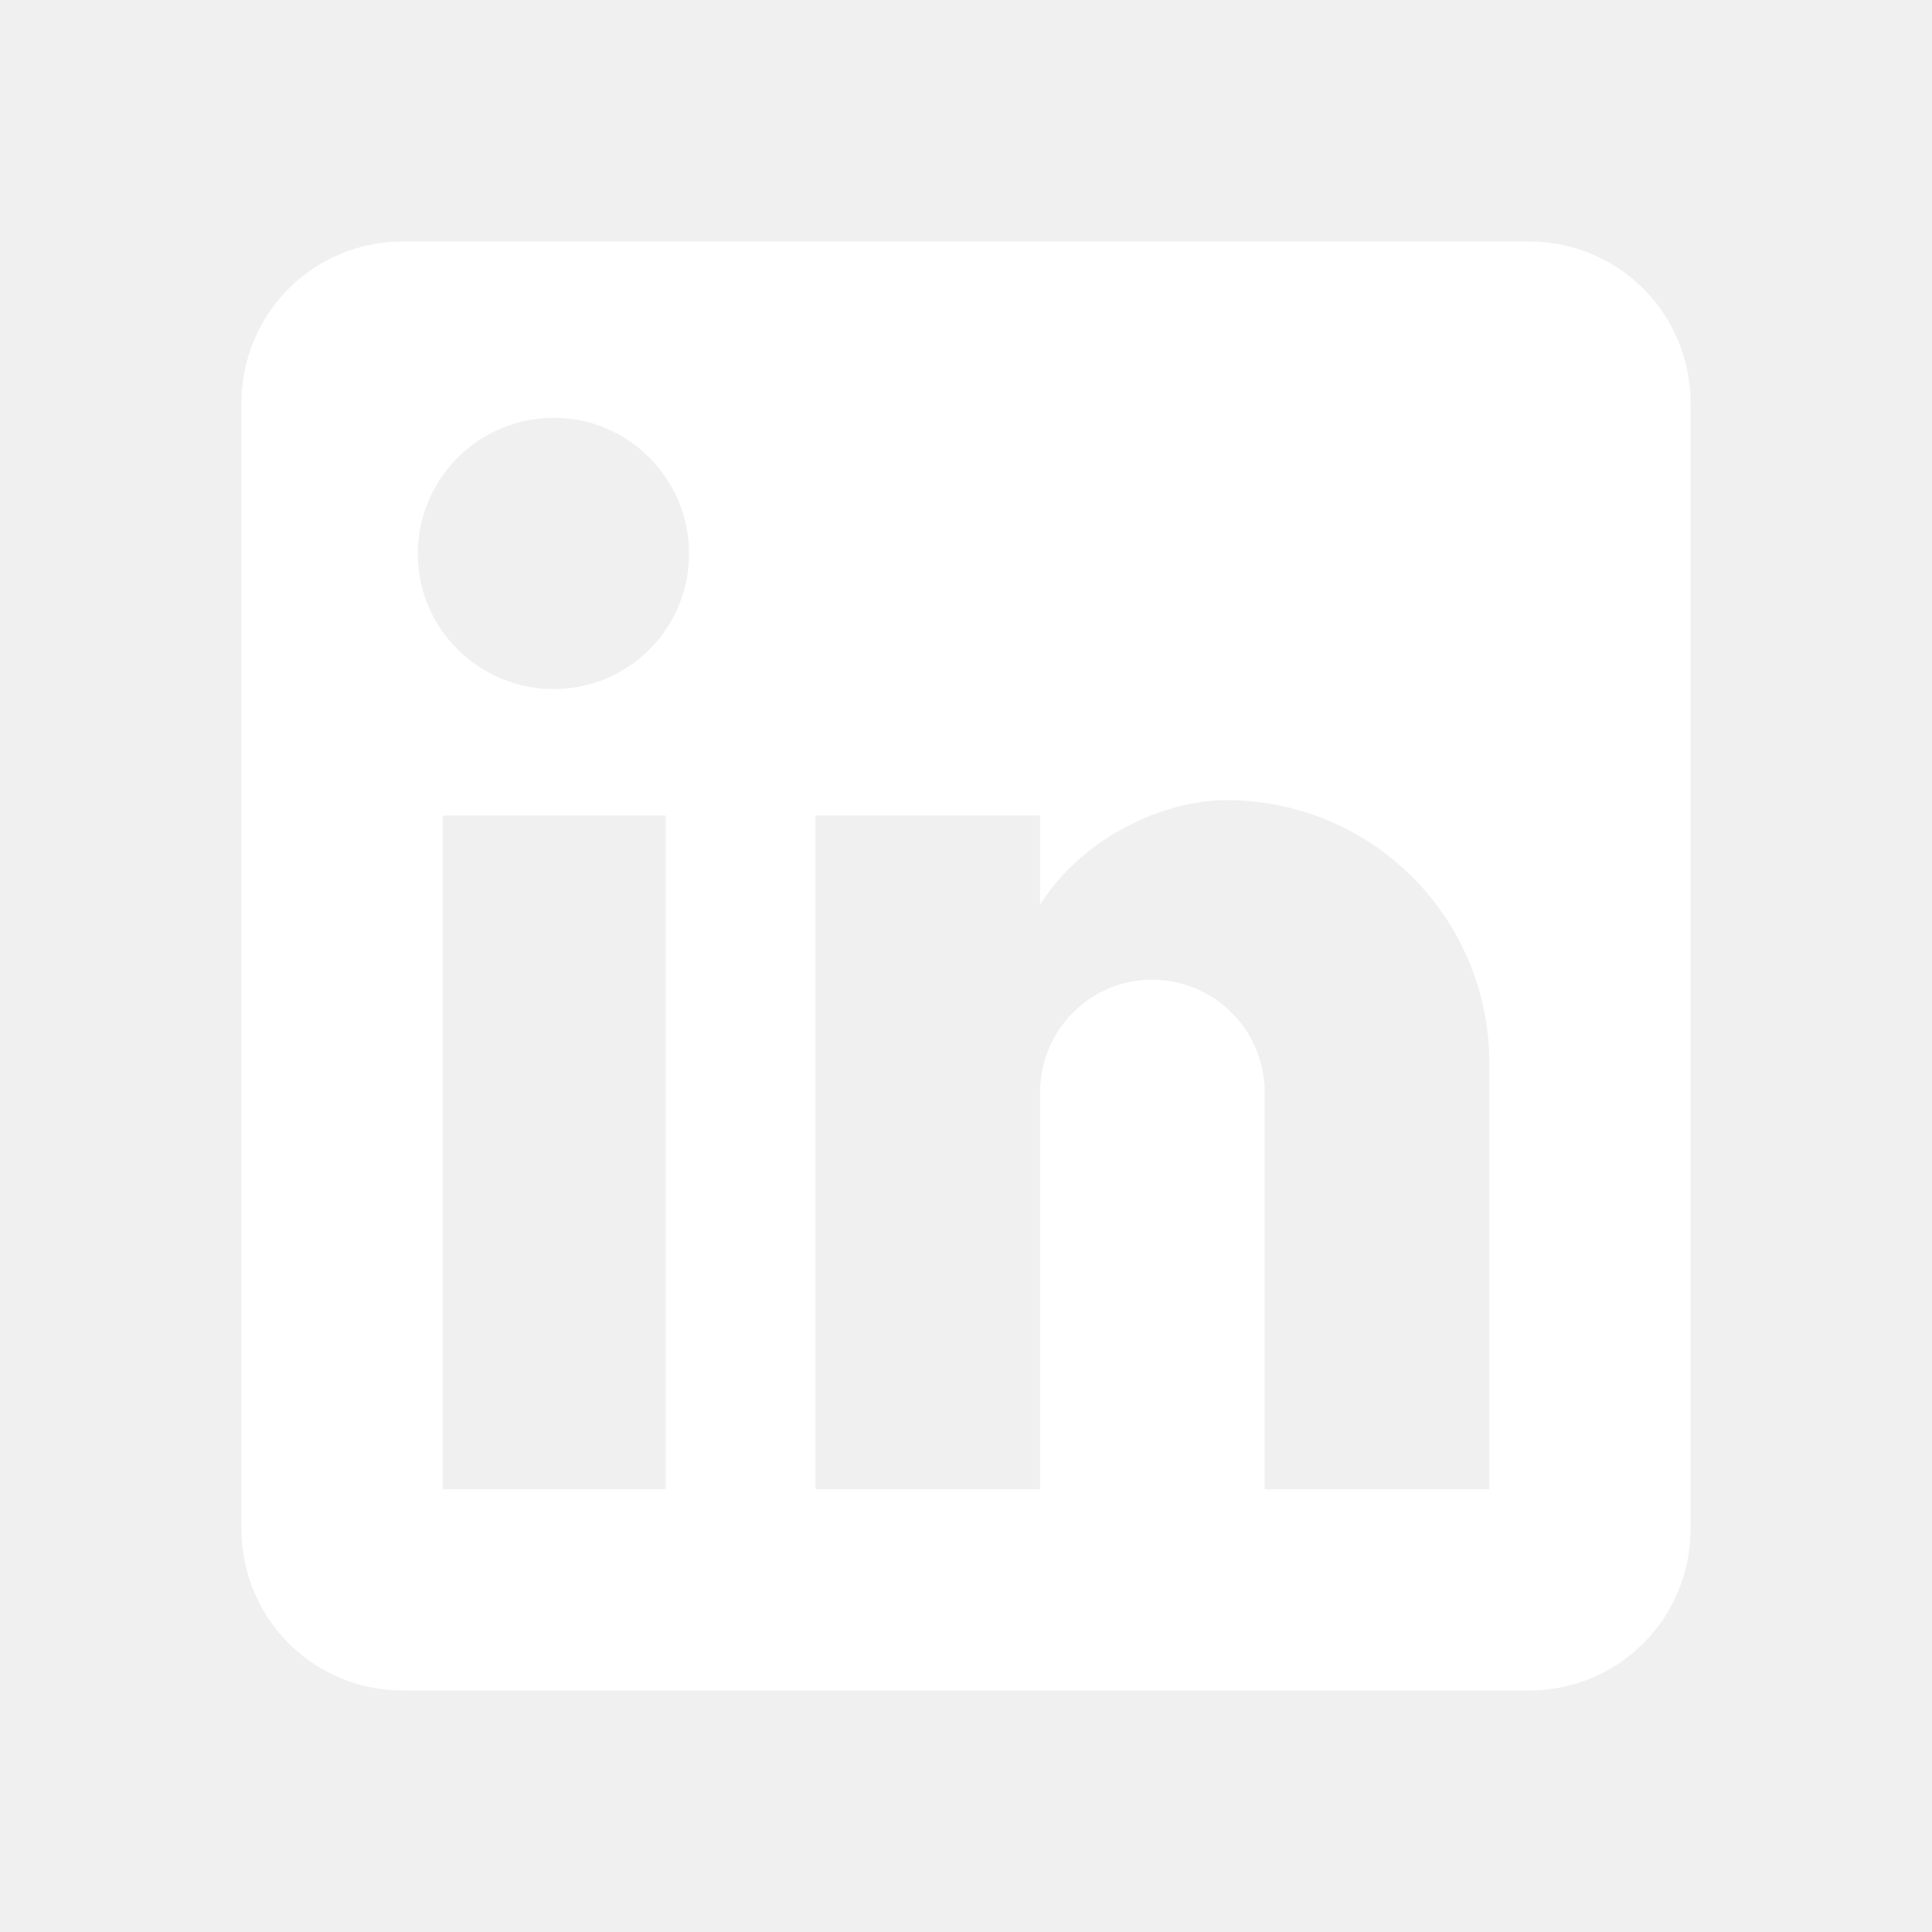
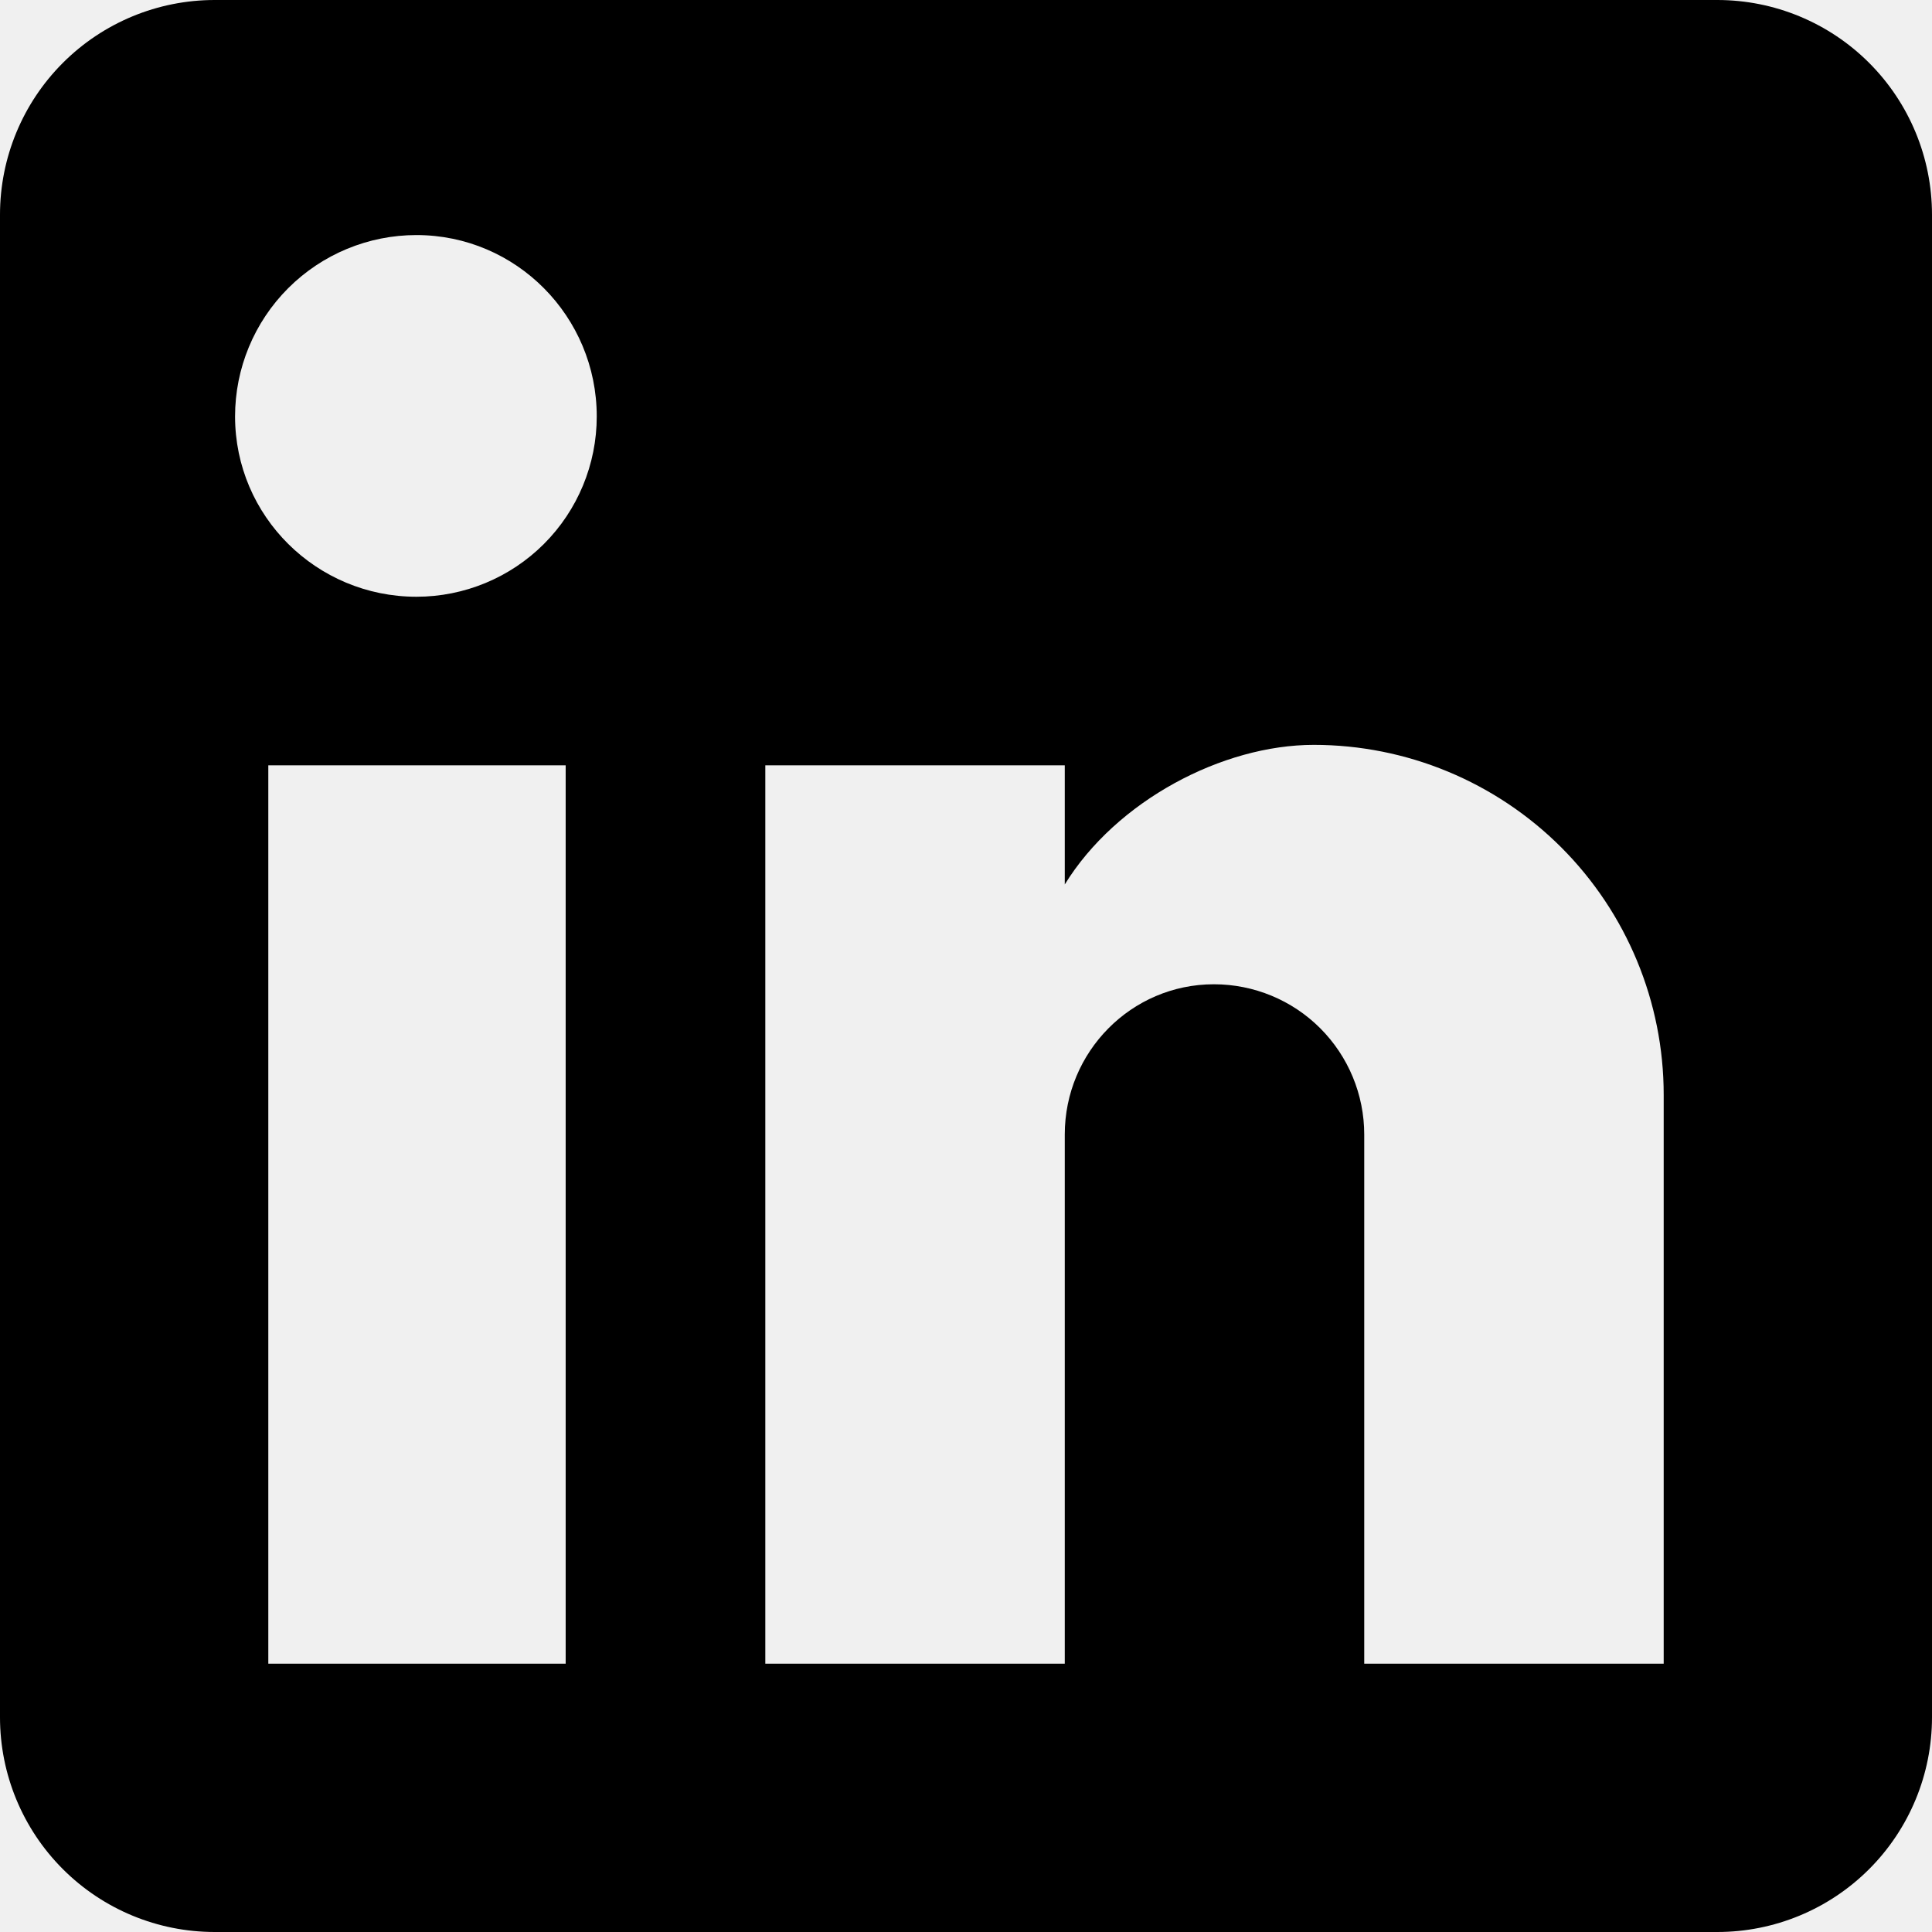
- <svg xmlns="http://www.w3.org/2000/svg" width="32" height="32" viewBox="0 0 32 32" fill="none">
-   <path d="M25.333 4C26.041 4 26.719 4.281 27.219 4.781C27.719 5.281 28 5.959 28 6.667V25.333C28 26.041 27.719 26.719 27.219 27.219C26.719 27.719 26.041 28 25.333 28H6.667C5.959 28 5.281 27.719 4.781 27.219C4.281 26.719 4 26.041 4 25.333V6.667C4 5.959 4.281 5.281 4.781 4.781C5.281 4.281 5.959 4 6.667 4H25.333ZM24.667 24.667V17.6C24.667 16.447 24.209 15.342 23.394 14.526C22.578 13.711 21.473 13.253 20.32 13.253C19.187 13.253 17.867 13.947 17.227 14.987V13.507H13.507V24.667H17.227V18.093C17.227 17.067 18.053 16.227 19.08 16.227C19.575 16.227 20.05 16.423 20.4 16.773C20.75 17.123 20.947 17.598 20.947 18.093V24.667H24.667ZM9.173 11.413C9.767 11.413 10.337 11.177 10.757 10.757C11.177 10.337 11.413 9.767 11.413 9.173C11.413 7.933 10.413 6.92 9.173 6.92C8.576 6.92 8.003 7.157 7.58 7.58C7.157 8.003 6.92 8.576 6.92 9.173C6.92 10.413 7.933 11.413 9.173 11.413ZM11.027 24.667V13.507H7.333V24.667H11.027Z" fill="white" />
+ <svg xmlns="http://www.w3.org/2000/svg" width="32" height="32" viewBox="4 4 24 24" fill="none">
+   <path d="M25.333 4C26.041 4 26.719 4.281 27.219 4.781C27.719 5.281 28 5.959 28 6.667V25.333C28 26.041 27.719 26.719 27.219 27.219C26.719 27.719 26.041 28 25.333 28H6.667C5.959 28 5.281 27.719 4.781 27.219C4.281 26.719 4 26.041 4 25.333V6.667C4 5.959 4.281 5.281 4.781 4.781C5.281 4.281 5.959 4 6.667 4H25.333ZM24.667 24.667V17.6C24.667 16.447 24.209 15.342 23.394 14.526C22.578 13.711 21.473 13.253 20.32 13.253C19.187 13.253 17.867 13.947 17.227 14.987V13.507H13.507V24.667H17.227V18.093C17.227 17.067 18.053 16.227 19.08 16.227C19.575 16.227 20.05 16.423 20.4 16.773C20.75 17.123 20.947 17.598 20.947 18.093V24.667H24.667ZM9.173 11.413C9.767 11.413 10.337 11.177 10.757 10.757C11.177 10.337 11.413 9.767 11.413 9.173C11.413 7.933 10.413 6.92 9.173 6.92C8.576 6.92 8.003 7.157 7.58 7.58C7.157 8.003 6.92 8.576 6.92 9.173C6.92 10.413 7.933 11.413 9.173 11.413ZM11.027 24.667V13.507H7.333V24.667H11.027Z" fill="currentColor" />
</svg>
